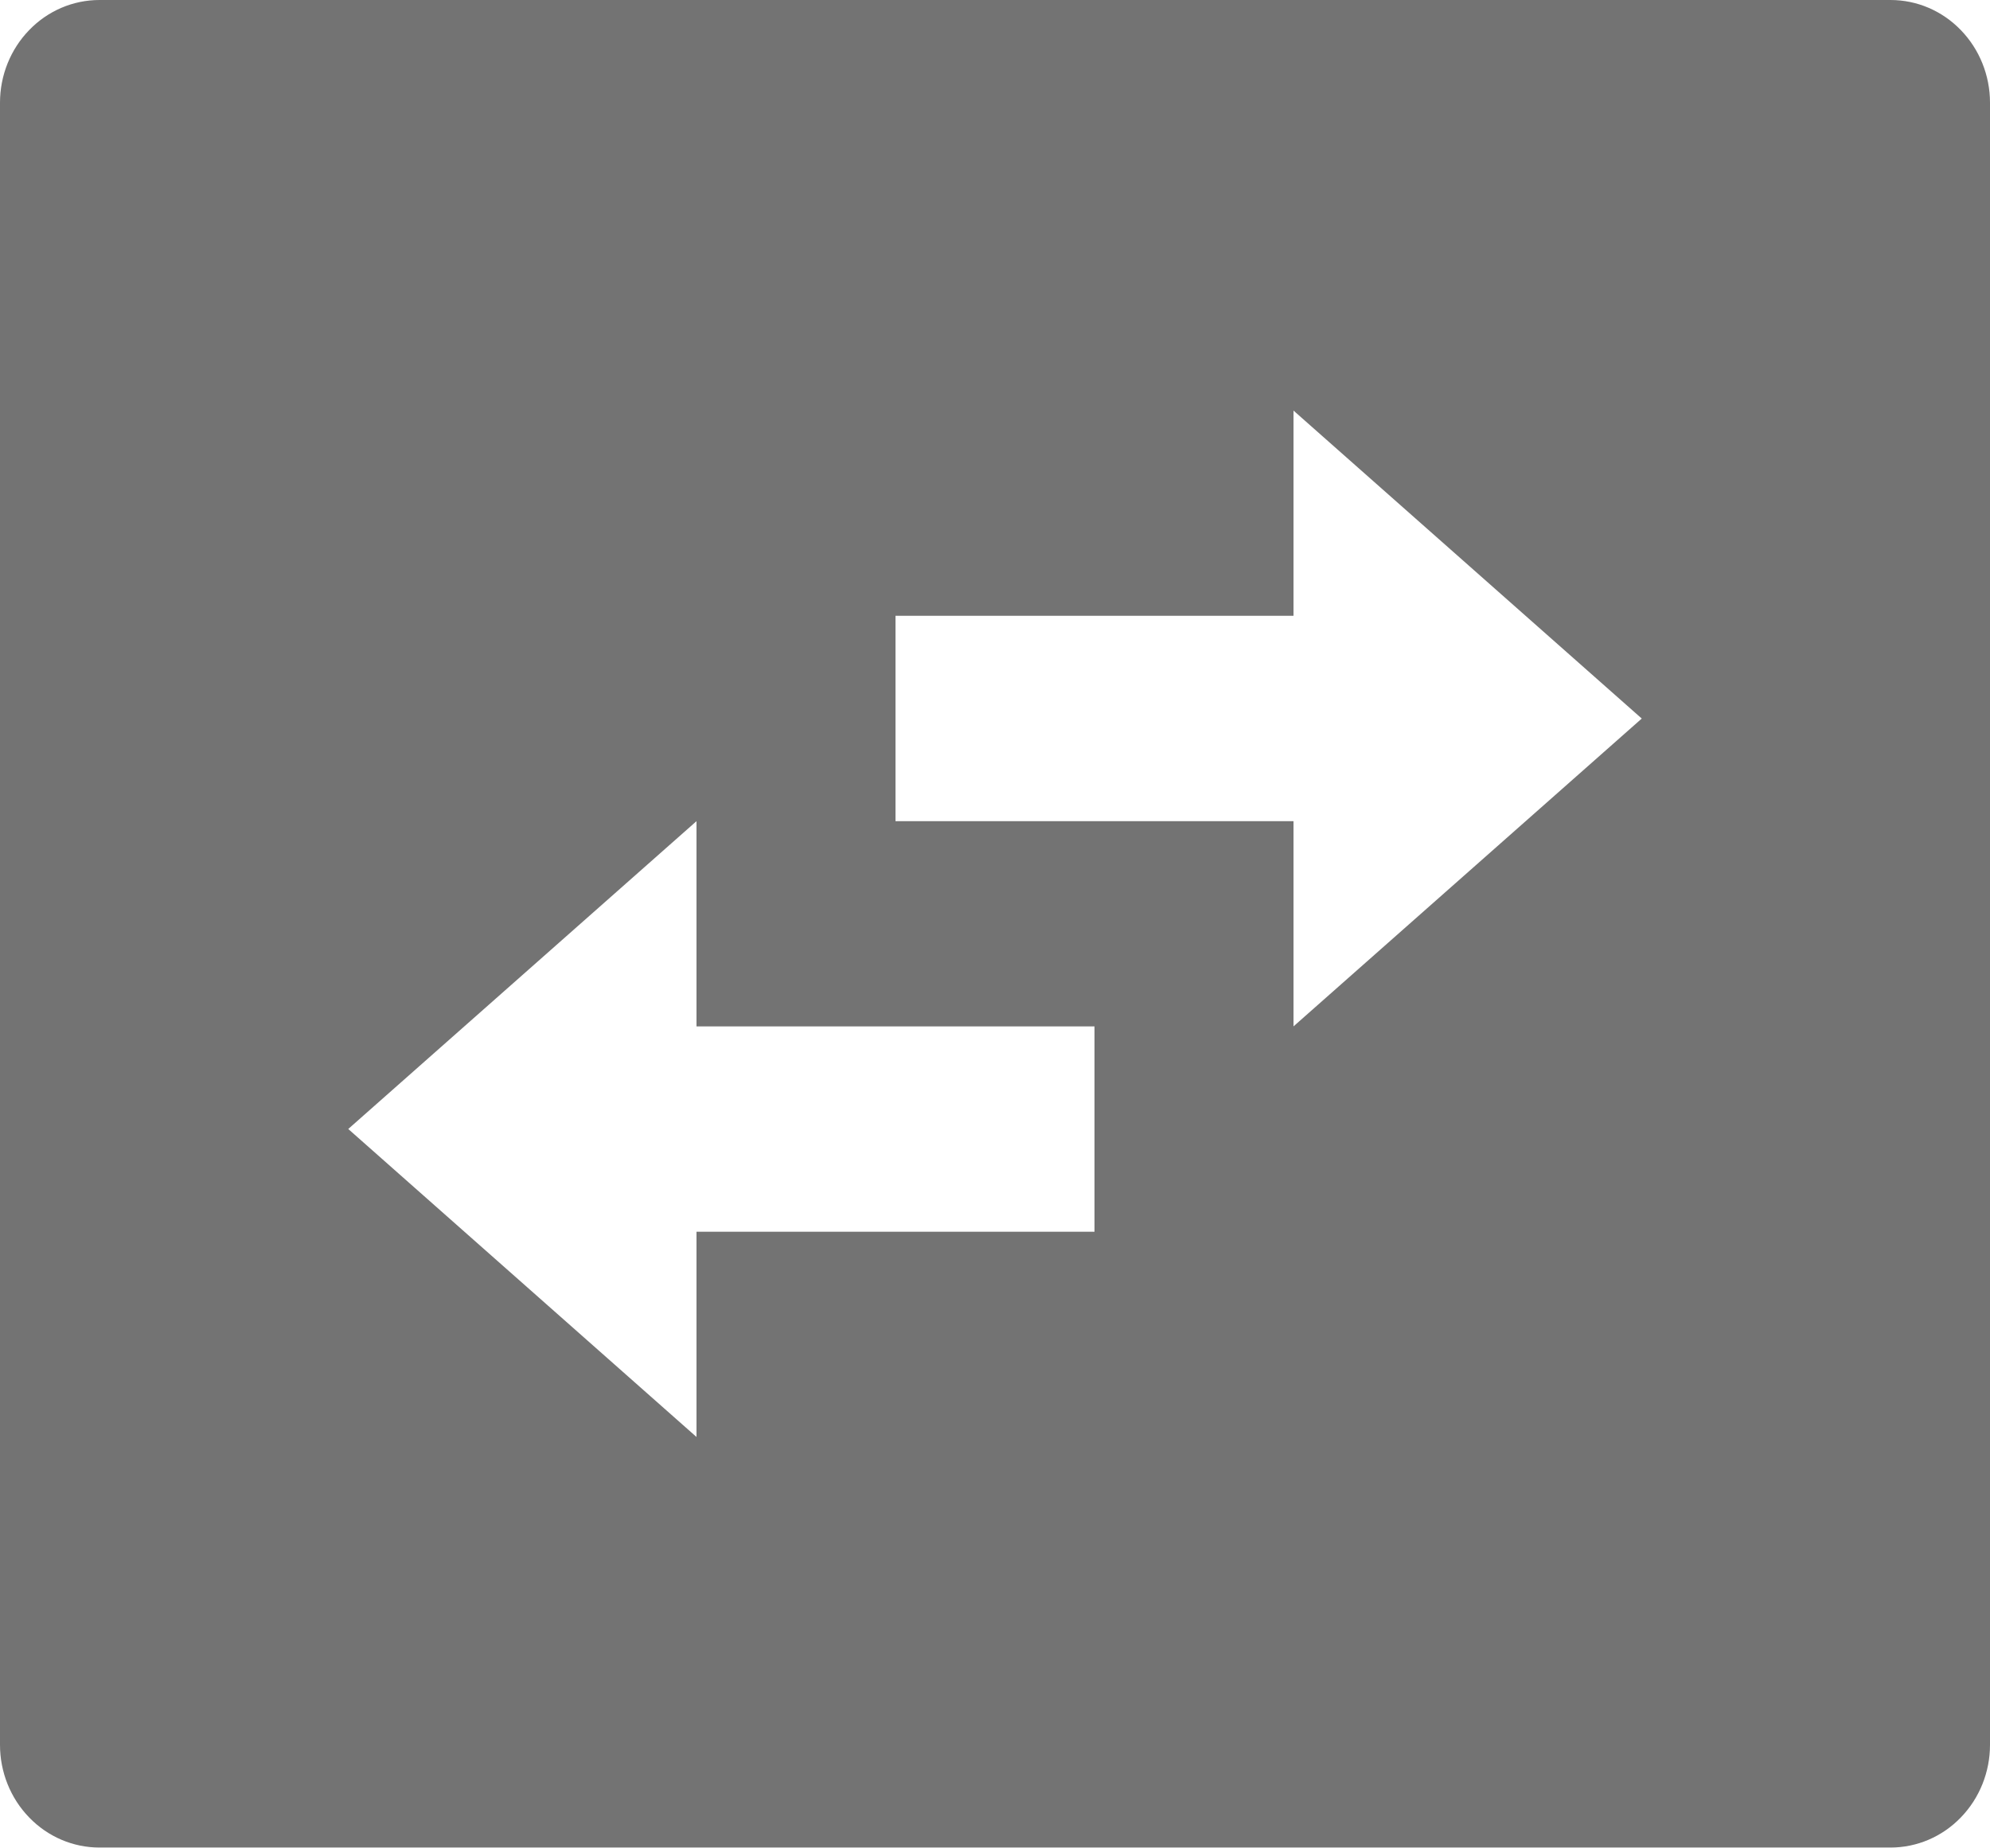
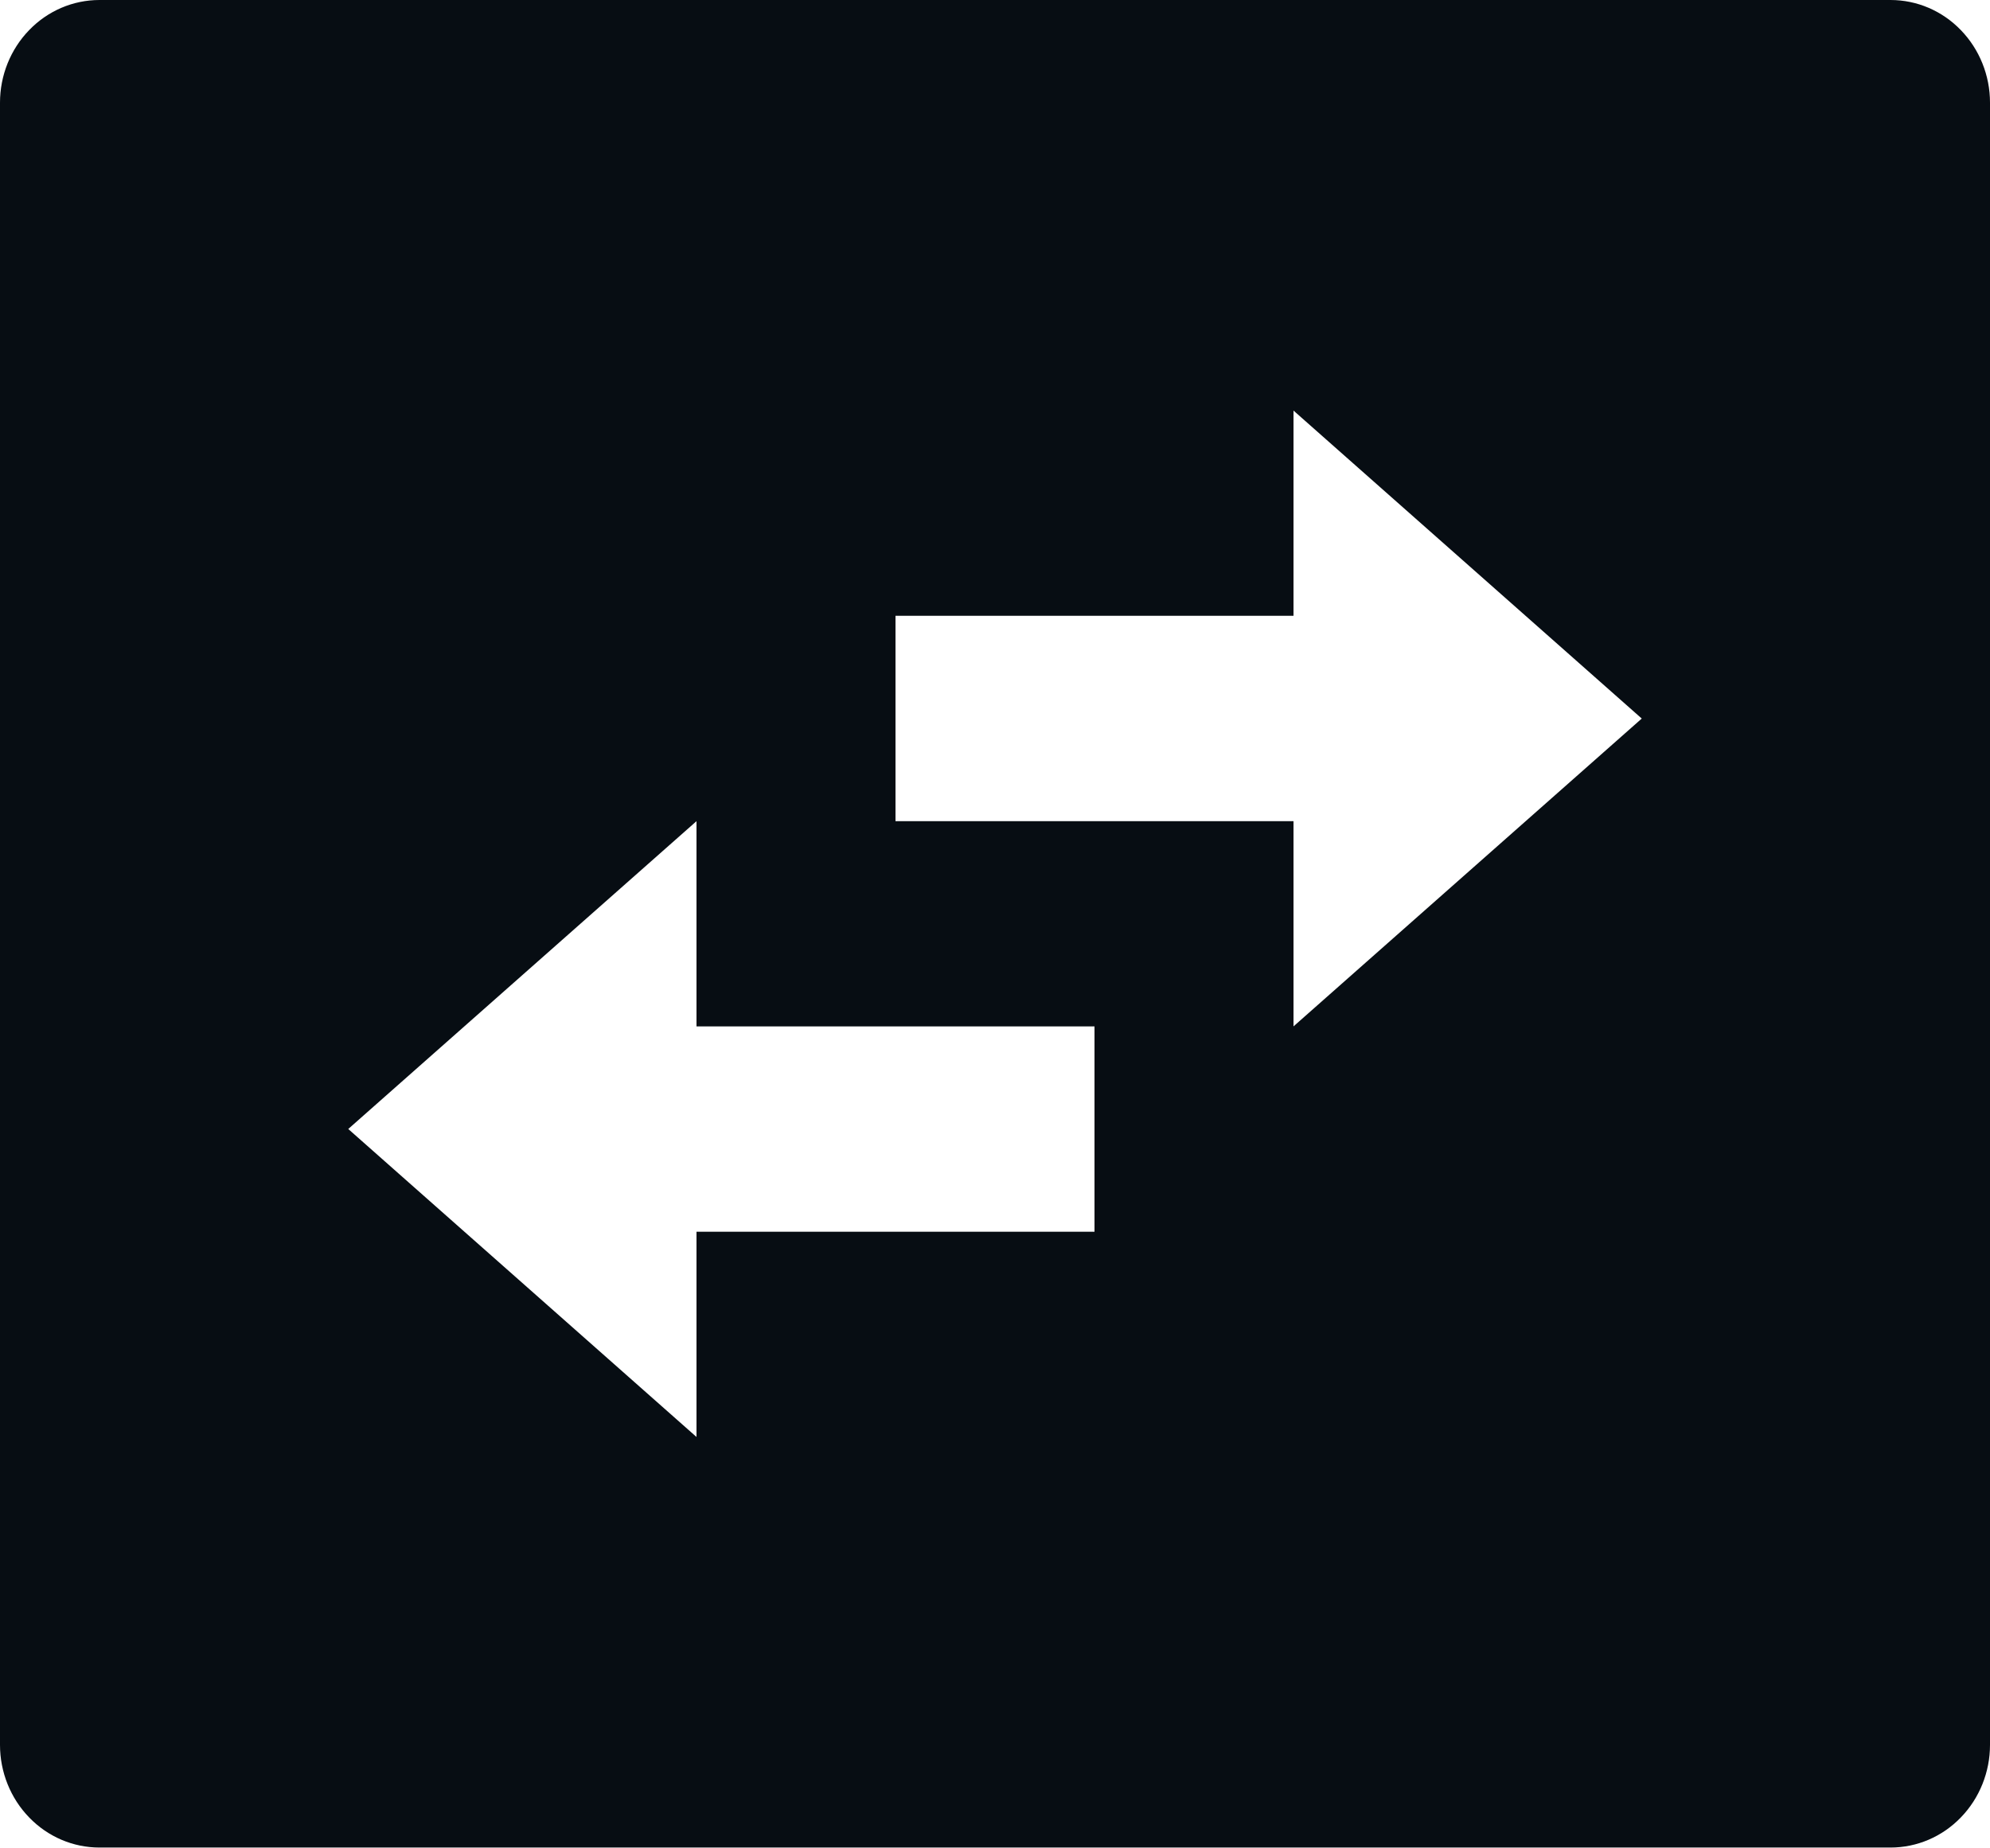
<svg xmlns="http://www.w3.org/2000/svg" width="14" height="13" viewBox="0 0 14 13" fill="none">
-   <path d="M0.7 0H13.3C13.486 0 13.664 0.076 13.795 0.212C13.926 0.347 14 0.531 14 0.722V12.278C14 12.469 13.926 12.653 13.795 12.788C13.664 12.924 13.486 13 13.3 13H0.7C0.514 13 0.336 12.924 0.205 12.788C0.074 12.653 0 12.469 0 12.278V0.722C0 0.531 0.074 0.347 0.205 0.212C0.336 0.076 0.514 0 0.7 0ZM9.1 2.889V4.333H6.3V5.778H9.1V7.222L11.55 5.056L9.1 2.889ZM4.9 10.111V8.667H7.7V7.222H4.9V5.778L2.45 7.944L4.9 10.111Z" fill="#737373" />
+   <path d="M0.7 0H13.3C13.486 0 13.664 0.076 13.795 0.212C13.926 0.347 14 0.531 14 0.722V12.278C14 12.469 13.926 12.653 13.795 12.788C13.664 12.924 13.486 13 13.3 13H0.7C0.514 13 0.336 12.924 0.205 12.788C0.074 12.653 0 12.469 0 12.278V0.722C0 0.531 0.074 0.347 0.205 0.212C0.336 0.076 0.514 0 0.7 0ZM9.1 2.889V4.333H6.3V5.778H9.1V7.222L11.55 5.056L9.1 2.889ZM4.9 10.111V8.667H7.7V7.222H4.9V5.778L2.45 7.944L4.9 10.111Z" fill="#070D13" />
</svg>
